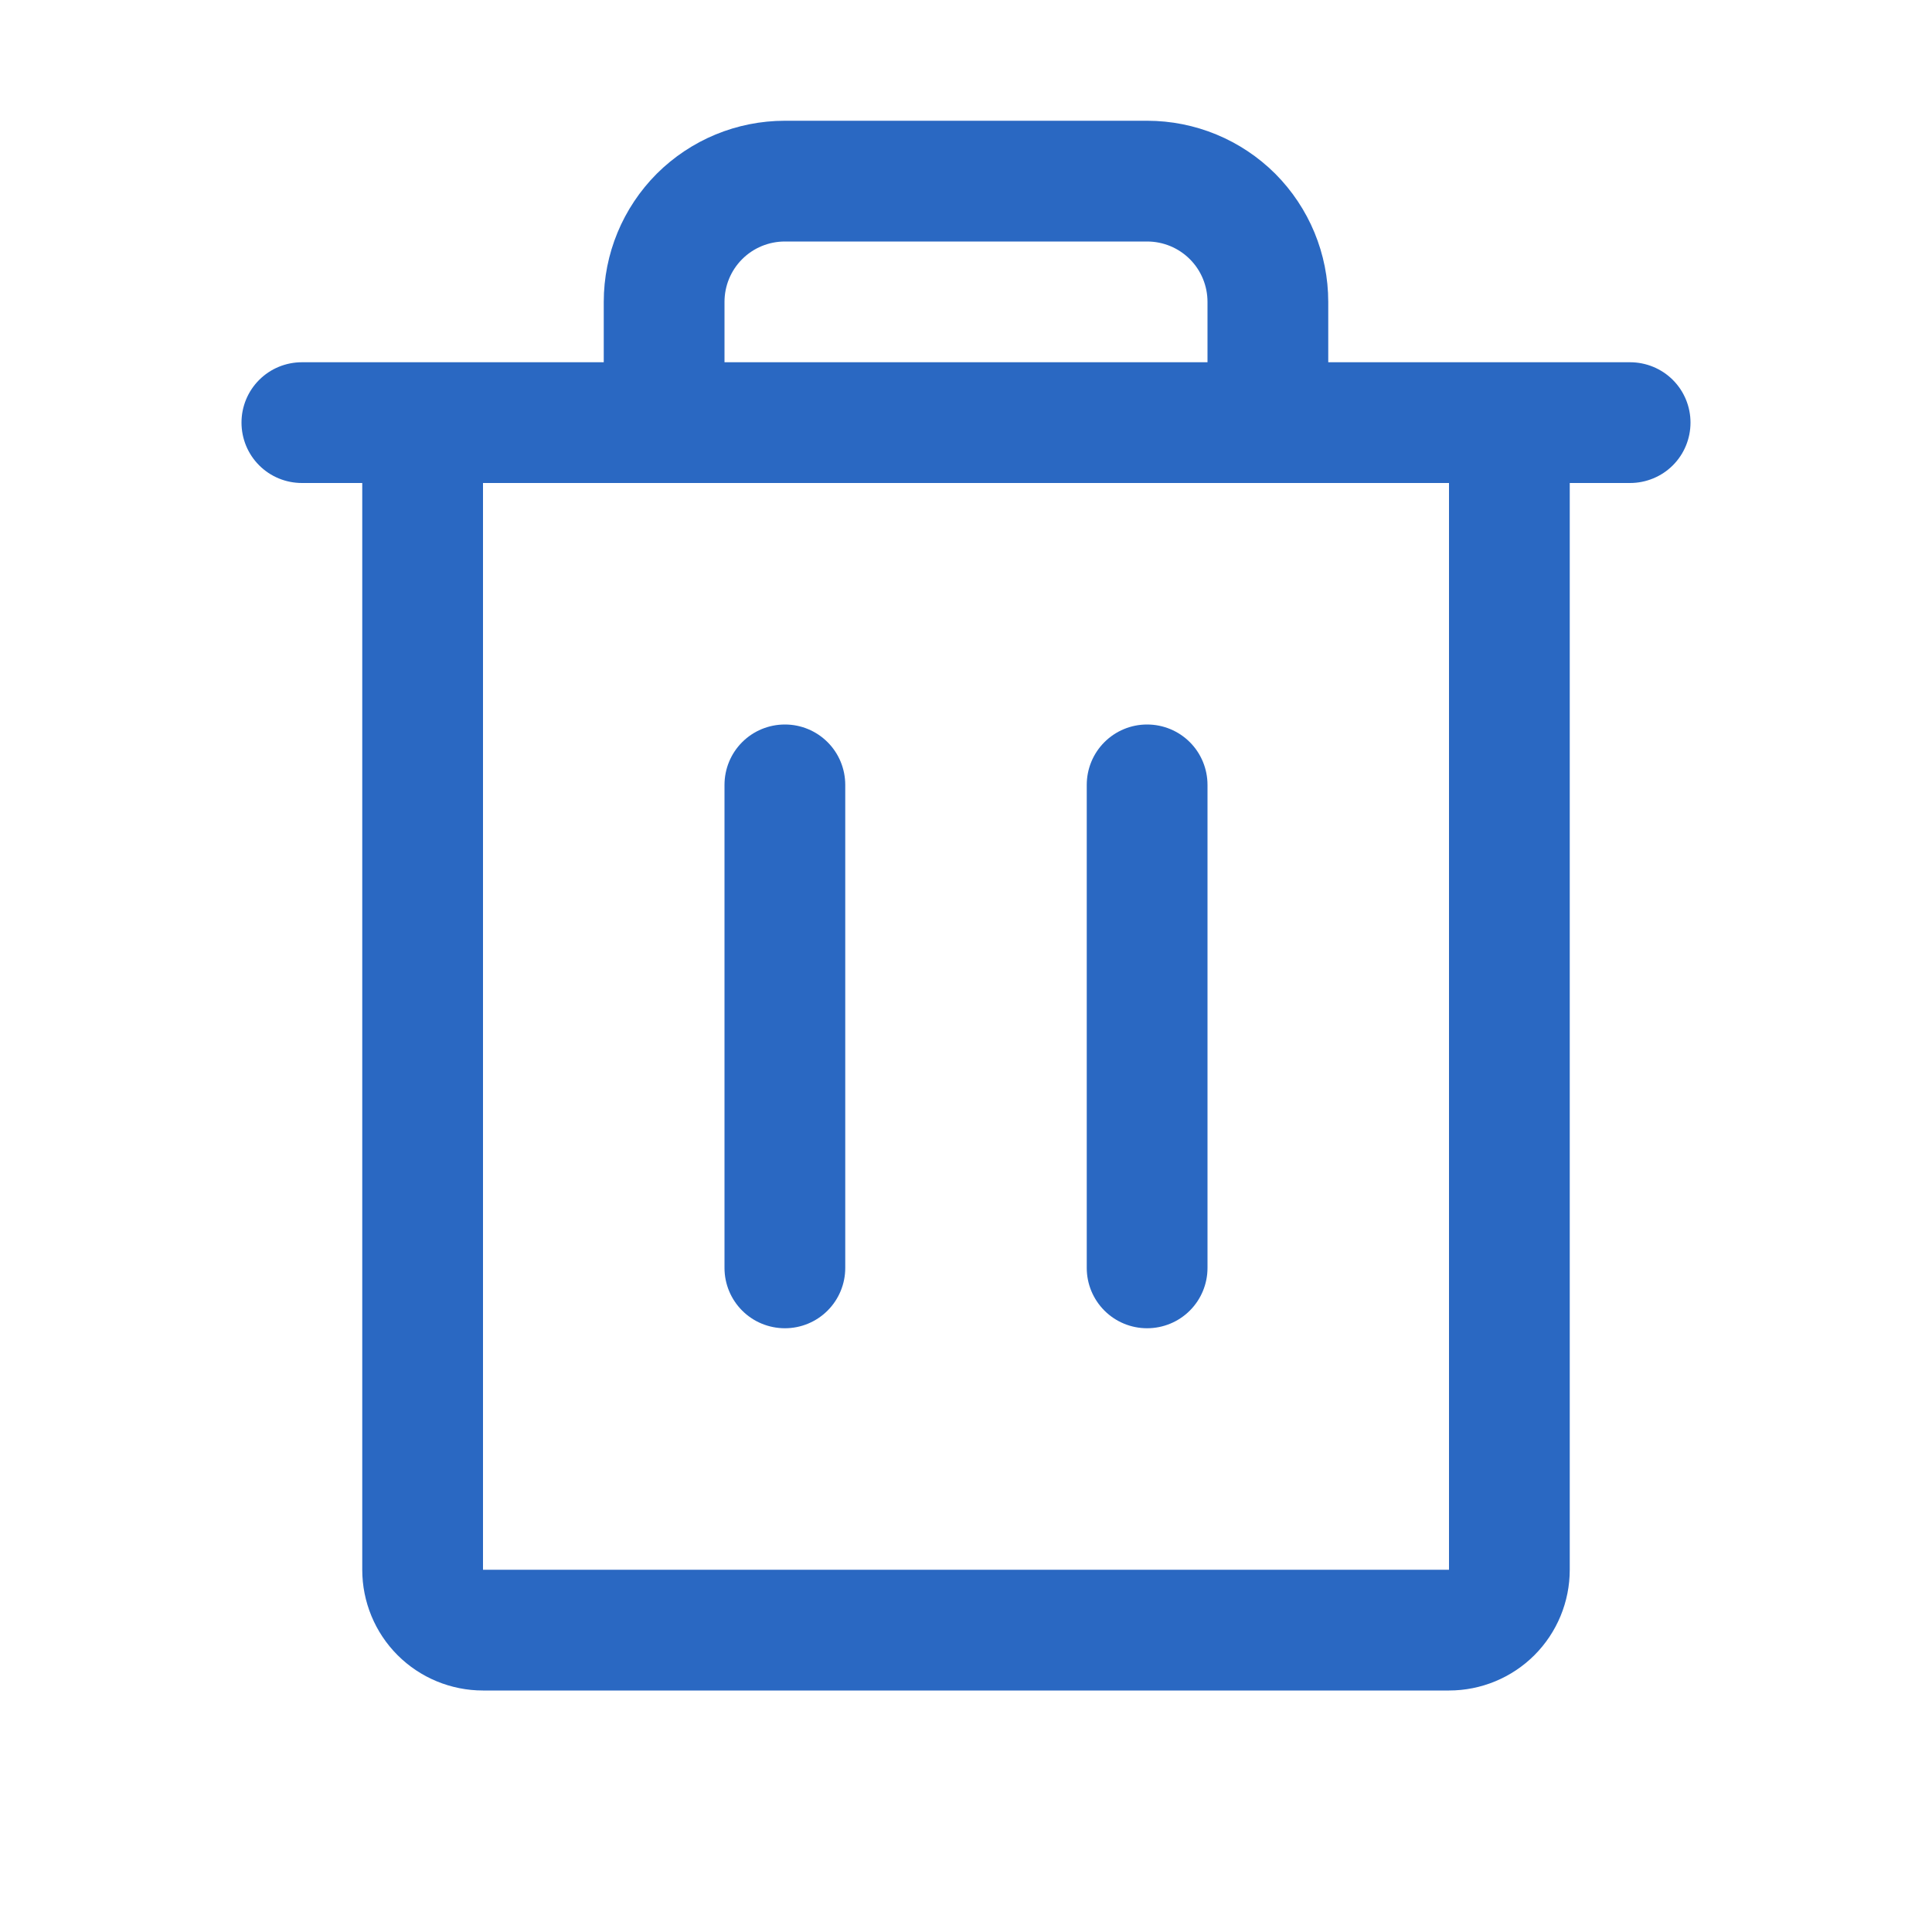
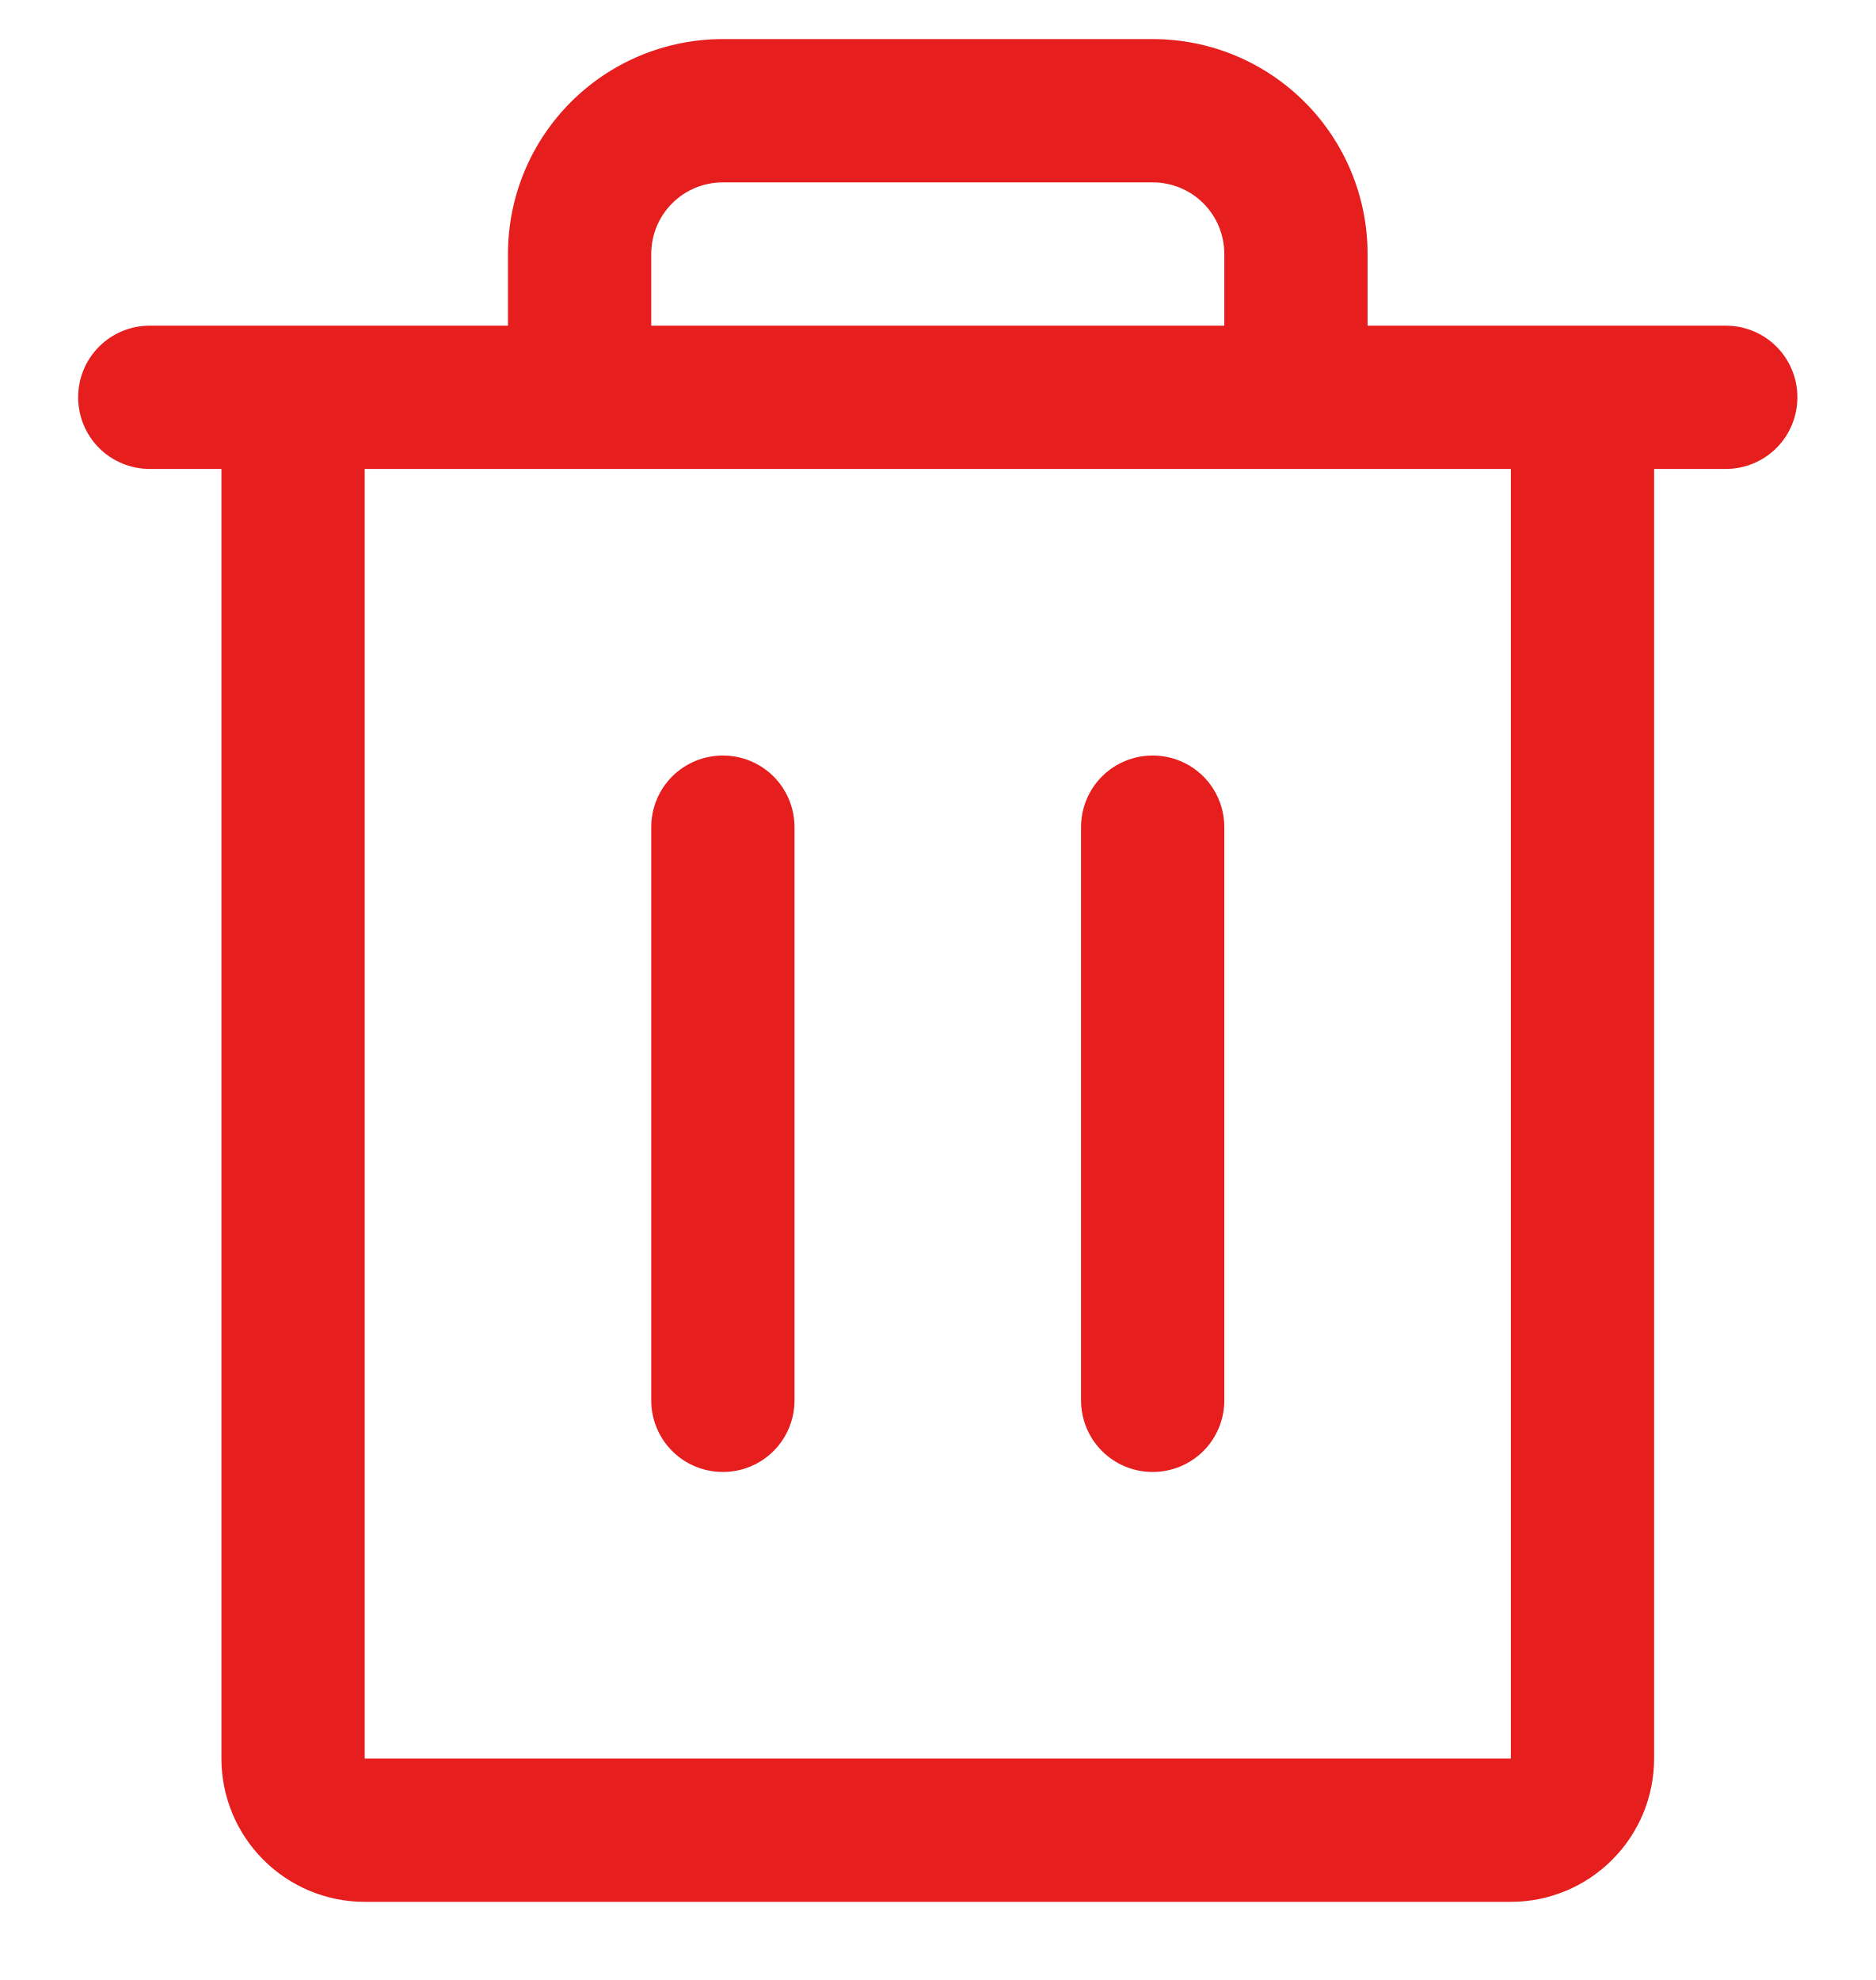
- <svg xmlns="http://www.w3.org/2000/svg" width="14" height="14" viewBox="0 0 14 14" fill="none">
-   <path d="M11.812 2.625H9.625V2.188C9.625 1.839 9.487 1.506 9.241 1.259C8.994 1.013 8.661 0.875 8.312 0.875H5.688C5.339 0.875 5.006 1.013 4.759 1.259C4.513 1.506 4.375 1.839 4.375 2.188V2.625H2.188C2.071 2.625 1.96 2.671 1.878 2.753C1.796 2.835 1.75 2.946 1.75 3.062C1.75 3.179 1.796 3.29 1.878 3.372C1.96 3.454 2.071 3.5 2.188 3.5H2.625V11.375C2.625 11.607 2.717 11.83 2.881 11.994C3.045 12.158 3.268 12.25 3.5 12.25H10.5C10.732 12.25 10.955 12.158 11.119 11.994C11.283 11.83 11.375 11.607 11.375 11.375V3.5H11.812C11.928 3.5 12.04 3.454 12.122 3.372C12.204 3.29 12.25 3.179 12.25 3.062C12.25 2.946 12.204 2.835 12.122 2.753C12.04 2.671 11.928 2.625 11.812 2.625ZM5.25 2.188C5.25 2.071 5.296 1.96 5.378 1.878C5.46 1.796 5.571 1.75 5.688 1.75H8.312C8.429 1.75 8.54 1.796 8.622 1.878C8.704 1.96 8.75 2.071 8.75 2.188V2.625H5.25V2.188ZM10.5 11.375H3.5V3.5H10.5V11.375ZM6.125 5.688V9.188C6.125 9.304 6.079 9.415 5.997 9.497C5.915 9.579 5.804 9.625 5.688 9.625C5.571 9.625 5.46 9.579 5.378 9.497C5.296 9.415 5.25 9.304 5.25 9.188V5.688C5.25 5.571 5.296 5.46 5.378 5.378C5.46 5.296 5.571 5.25 5.688 5.25C5.804 5.25 5.915 5.296 5.997 5.378C6.079 5.46 6.125 5.571 6.125 5.688ZM8.75 5.688V9.188C8.75 9.304 8.704 9.415 8.622 9.497C8.54 9.579 8.429 9.625 8.312 9.625C8.196 9.625 8.085 9.579 8.003 9.497C7.921 9.415 7.875 9.304 7.875 9.188V5.688C7.875 5.571 7.921 5.46 8.003 5.378C8.085 5.296 8.196 5.25 8.312 5.25C8.429 5.25 8.54 5.296 8.622 5.378C8.704 5.46 8.75 5.571 8.75 5.688Z" fill="#2A68C2" />
+ <svg xmlns="http://www.w3.org/2000/svg" width="18" height="19" viewBox="0 0 18 19" fill="none">
+   <path d="M16.562 3.125H13.125V2.438C13.125 1.89 12.908 1.366 12.521 0.979C12.134 0.592 11.61 0.375 11.062 0.375H6.938C6.39 0.375 5.866 0.592 5.479 0.979C5.092 1.366 4.875 1.89 4.875 2.438V3.125H1.438C1.255 3.125 1.08 3.197 0.951 3.326C0.822 3.455 0.75 3.63 0.75 3.812C0.75 3.995 0.822 4.17 0.951 4.299C1.08 4.428 1.255 4.5 1.438 4.5H2.125V16.875C2.125 17.24 2.27 17.589 2.528 17.847C2.786 18.105 3.135 18.25 3.5 18.25H14.5C14.865 18.25 15.214 18.105 15.472 17.847C15.73 17.589 15.875 17.24 15.875 16.875V4.5H16.562C16.745 4.5 16.92 4.428 17.049 4.299C17.178 4.17 17.25 3.995 17.25 3.812C17.25 3.63 17.178 3.455 17.049 3.326C16.92 3.197 16.745 3.125 16.562 3.125ZM6.25 2.438C6.25 2.255 6.322 2.08 6.451 1.951C6.58 1.822 6.755 1.75 6.938 1.75H11.062C11.245 1.75 11.42 1.822 11.549 1.951C11.678 2.08 11.75 2.255 11.75 2.438V3.125H6.25V2.438ZM14.5 16.875H3.5V4.5H14.5V16.875ZM7.625 7.938V13.438C7.625 13.62 7.553 13.795 7.424 13.924C7.295 14.053 7.12 14.125 6.938 14.125C6.755 14.125 6.58 14.053 6.451 13.924C6.322 13.795 6.25 13.62 6.25 13.438V7.938C6.25 7.755 6.322 7.58 6.451 7.451C6.58 7.322 6.755 7.25 6.938 7.25C7.12 7.25 7.295 7.322 7.424 7.451C7.553 7.58 7.625 7.755 7.625 7.938ZM11.75 7.938V13.438C11.75 13.62 11.678 13.795 11.549 13.924C11.42 14.053 11.245 14.125 11.062 14.125C10.88 14.125 10.705 14.053 10.576 13.924C10.447 13.795 10.375 13.62 10.375 13.438V7.938C10.375 7.755 10.447 7.58 10.576 7.451C10.705 7.322 10.88 7.25 11.062 7.25C11.245 7.25 11.42 7.322 11.549 7.451C11.678 7.58 11.75 7.755 11.75 7.938Z" fill="#E71E1E" />
</svg>
